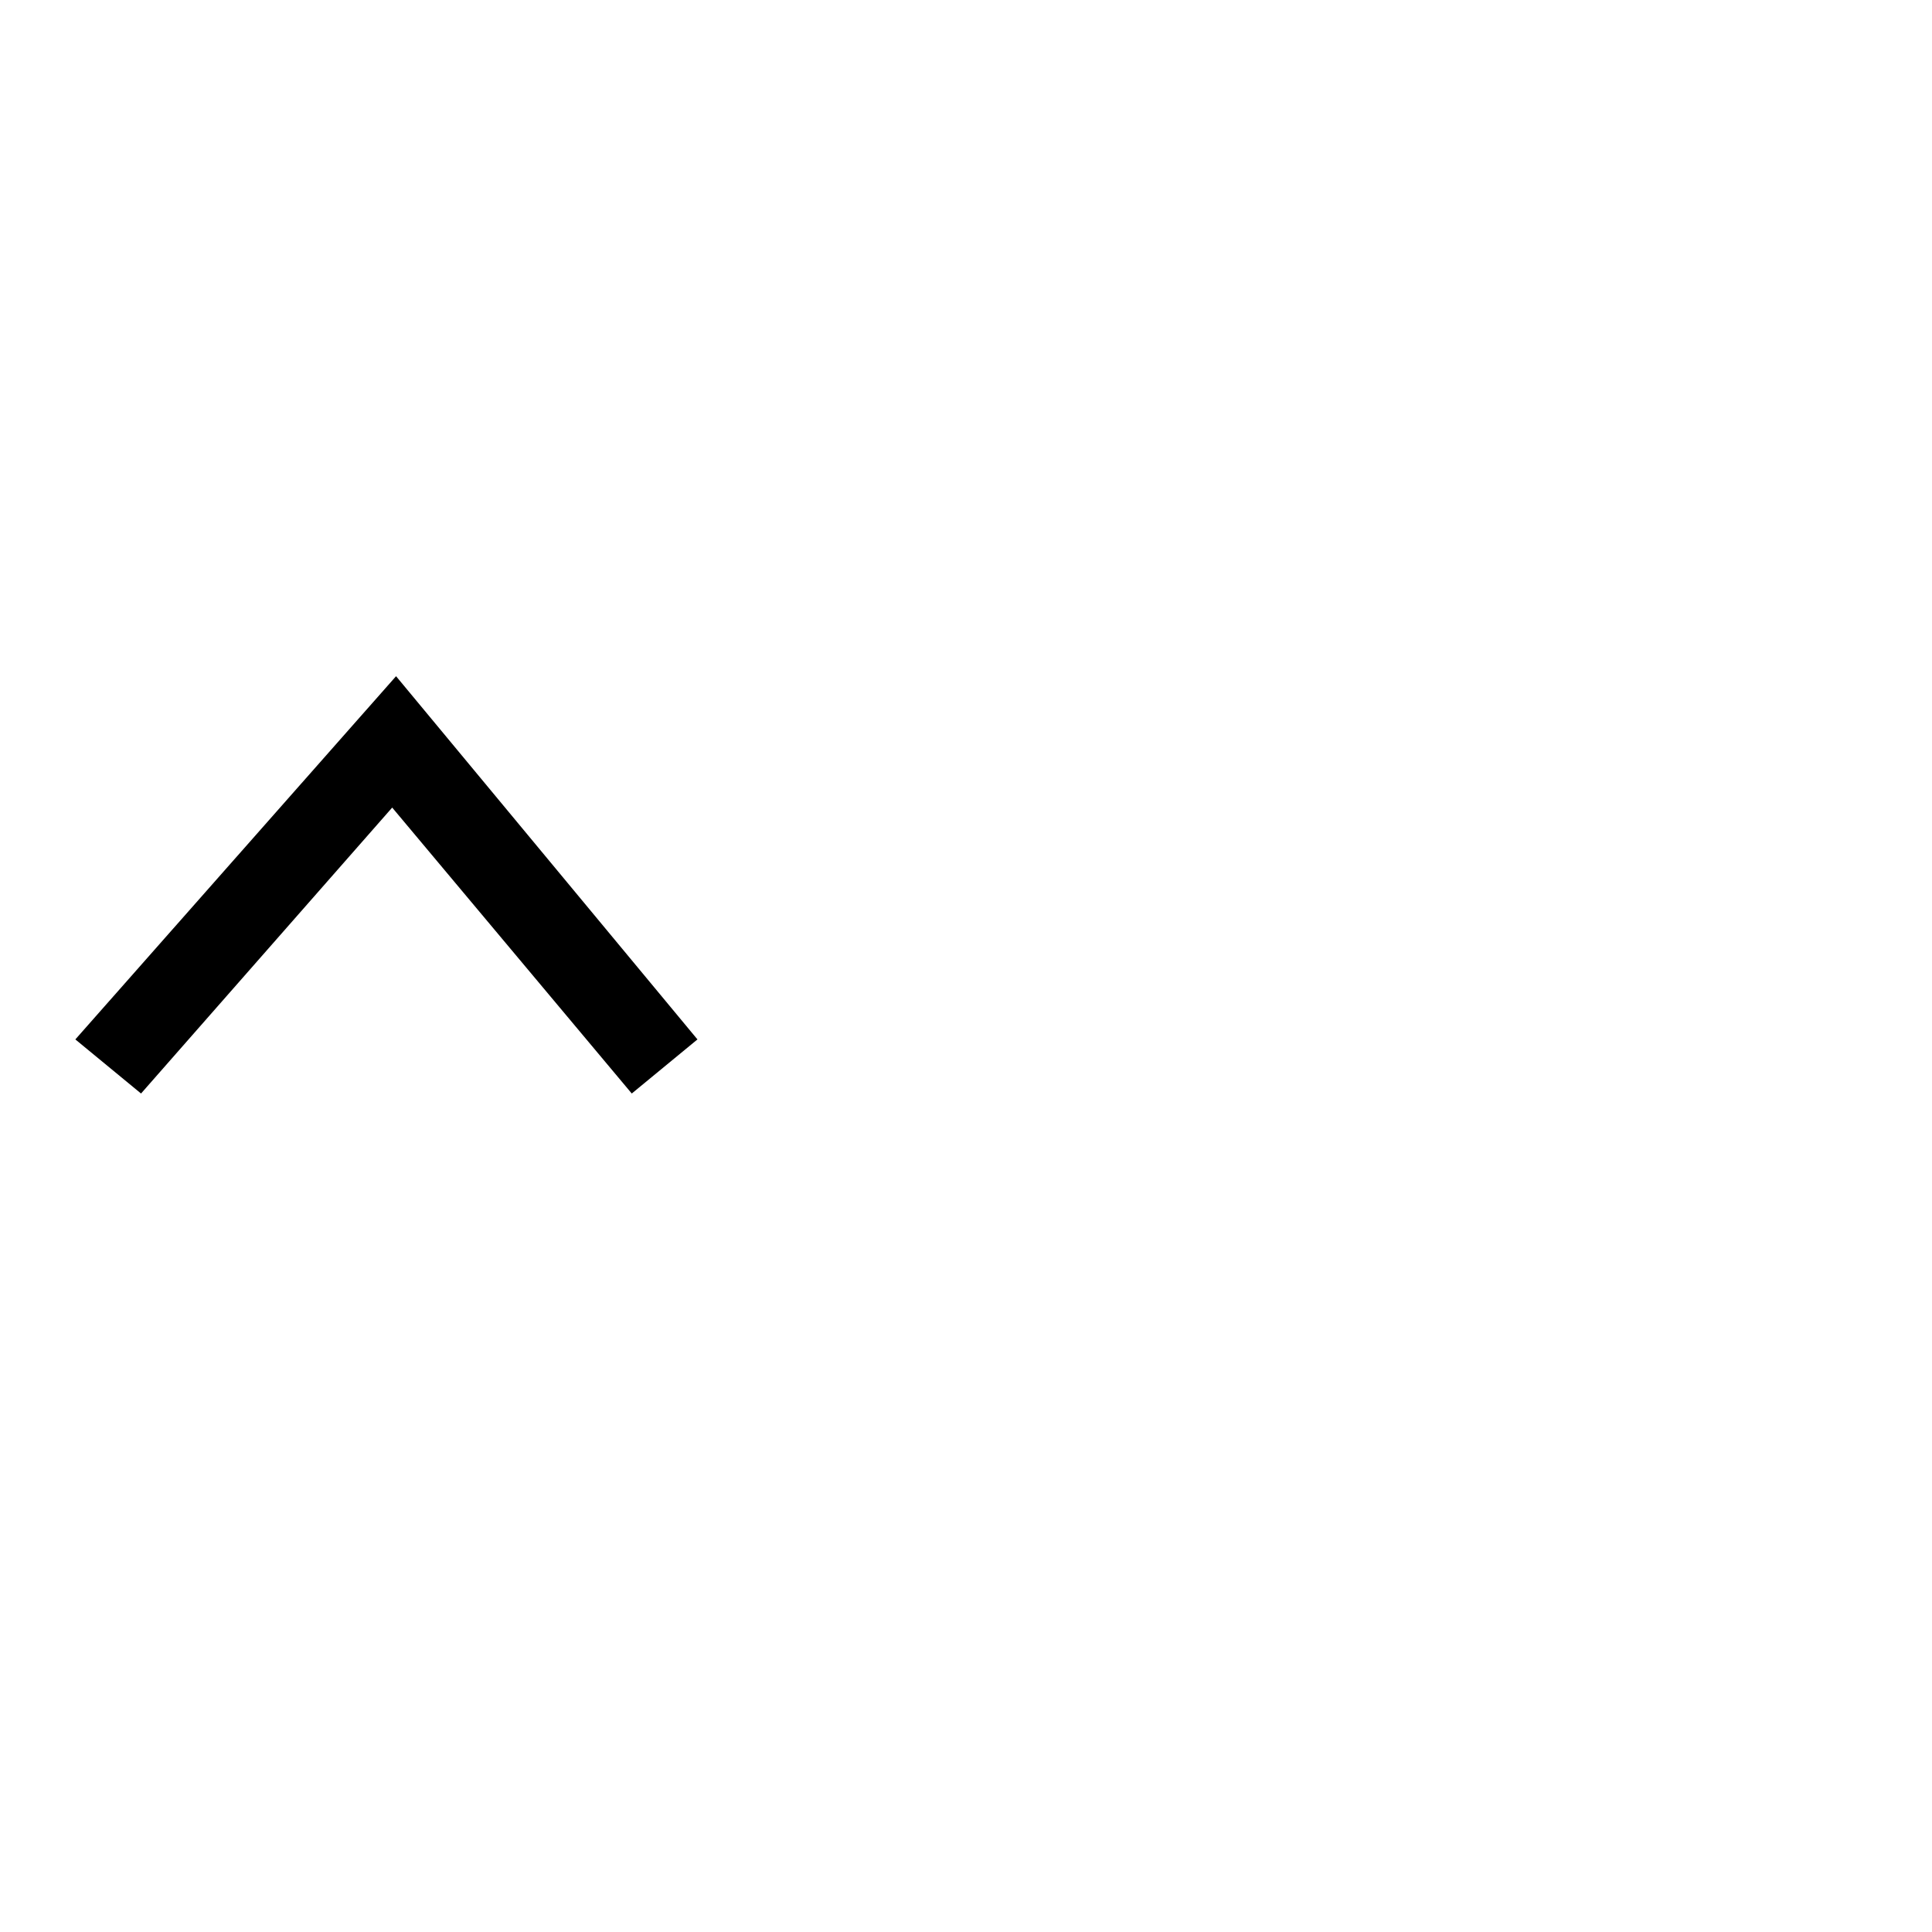
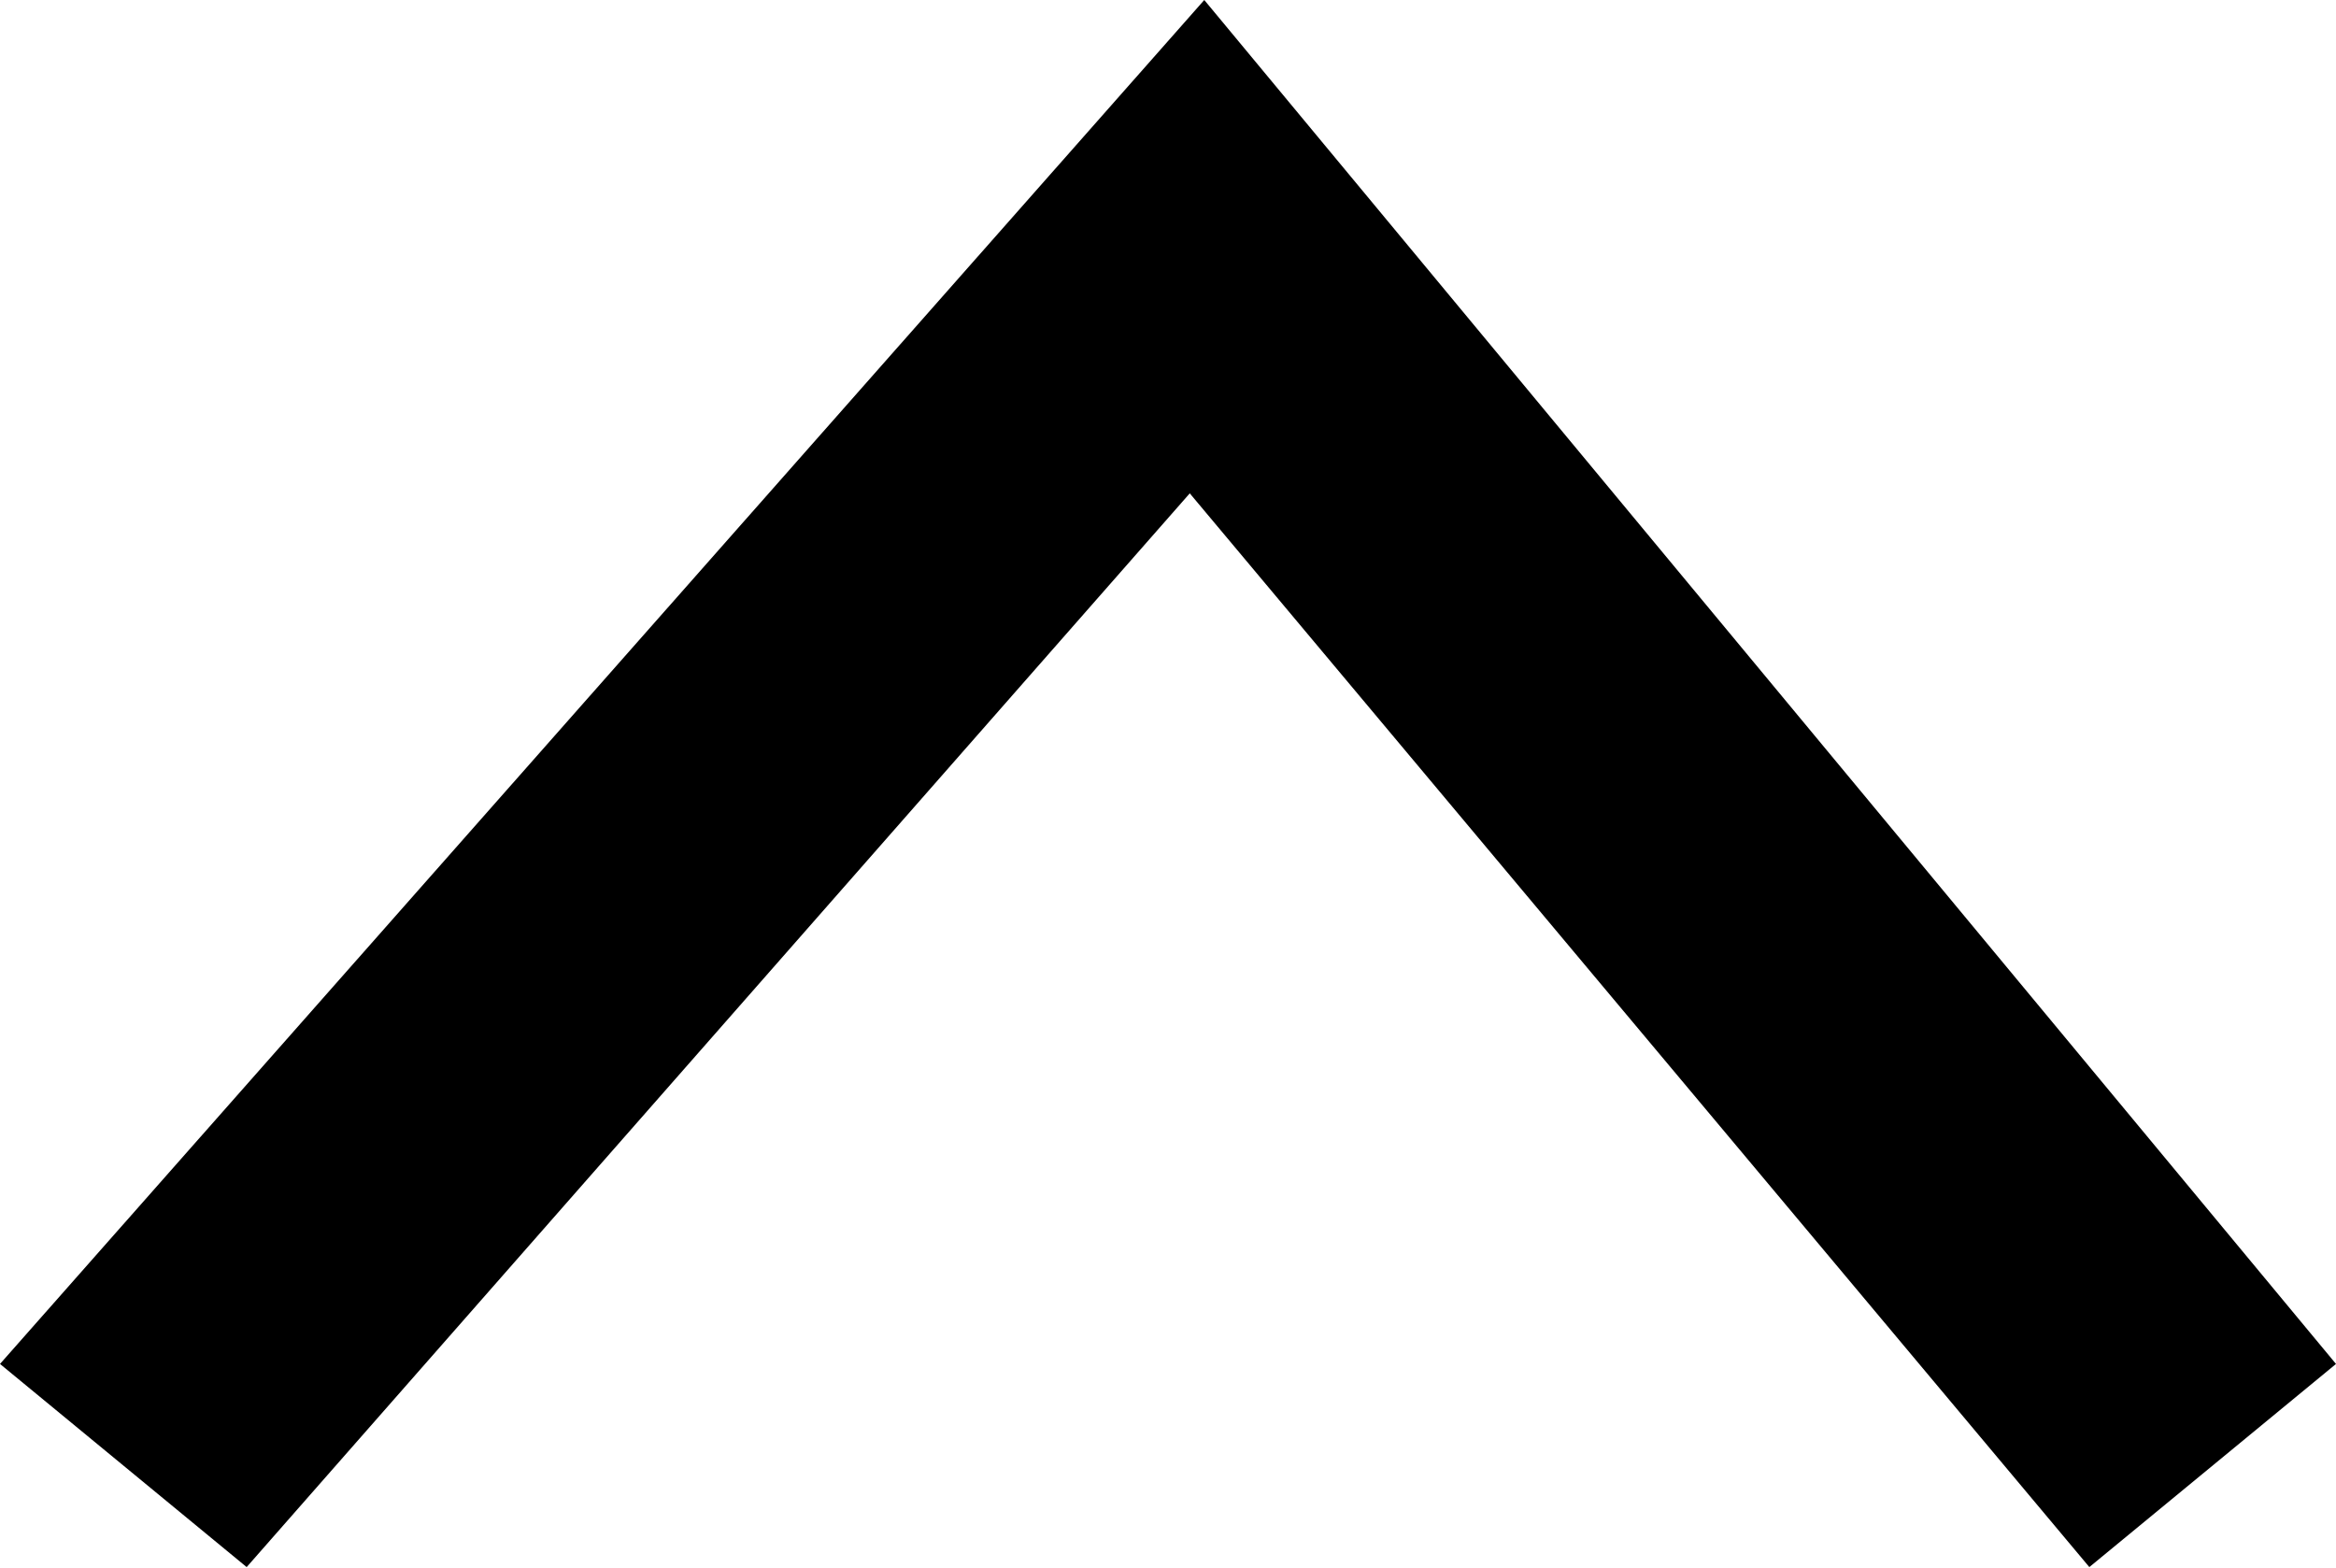
- <svg xmlns="http://www.w3.org/2000/svg" version="1.1" width="100" height="100" viewBox="0 -200 1000 1000" id="svg3085">
+ <svg xmlns="http://www.w3.org/2000/svg" version="1.1" width="32.2" height="21.6" viewBox="0 -200 322 216" id="svg3085">
  <defs id="defs3093" />
-   <g transform="matrix(1,0,0,-1,0,800)" id="g3087">
+   <g transform="matrix(1,0,0,-1,-39,450)" id="g3087">
    <path d="M 361,462 205,650 39,462 73,434 203,582 327,434 z" id="path3089" style="fill:currentColor" />
  </g>
</svg>
